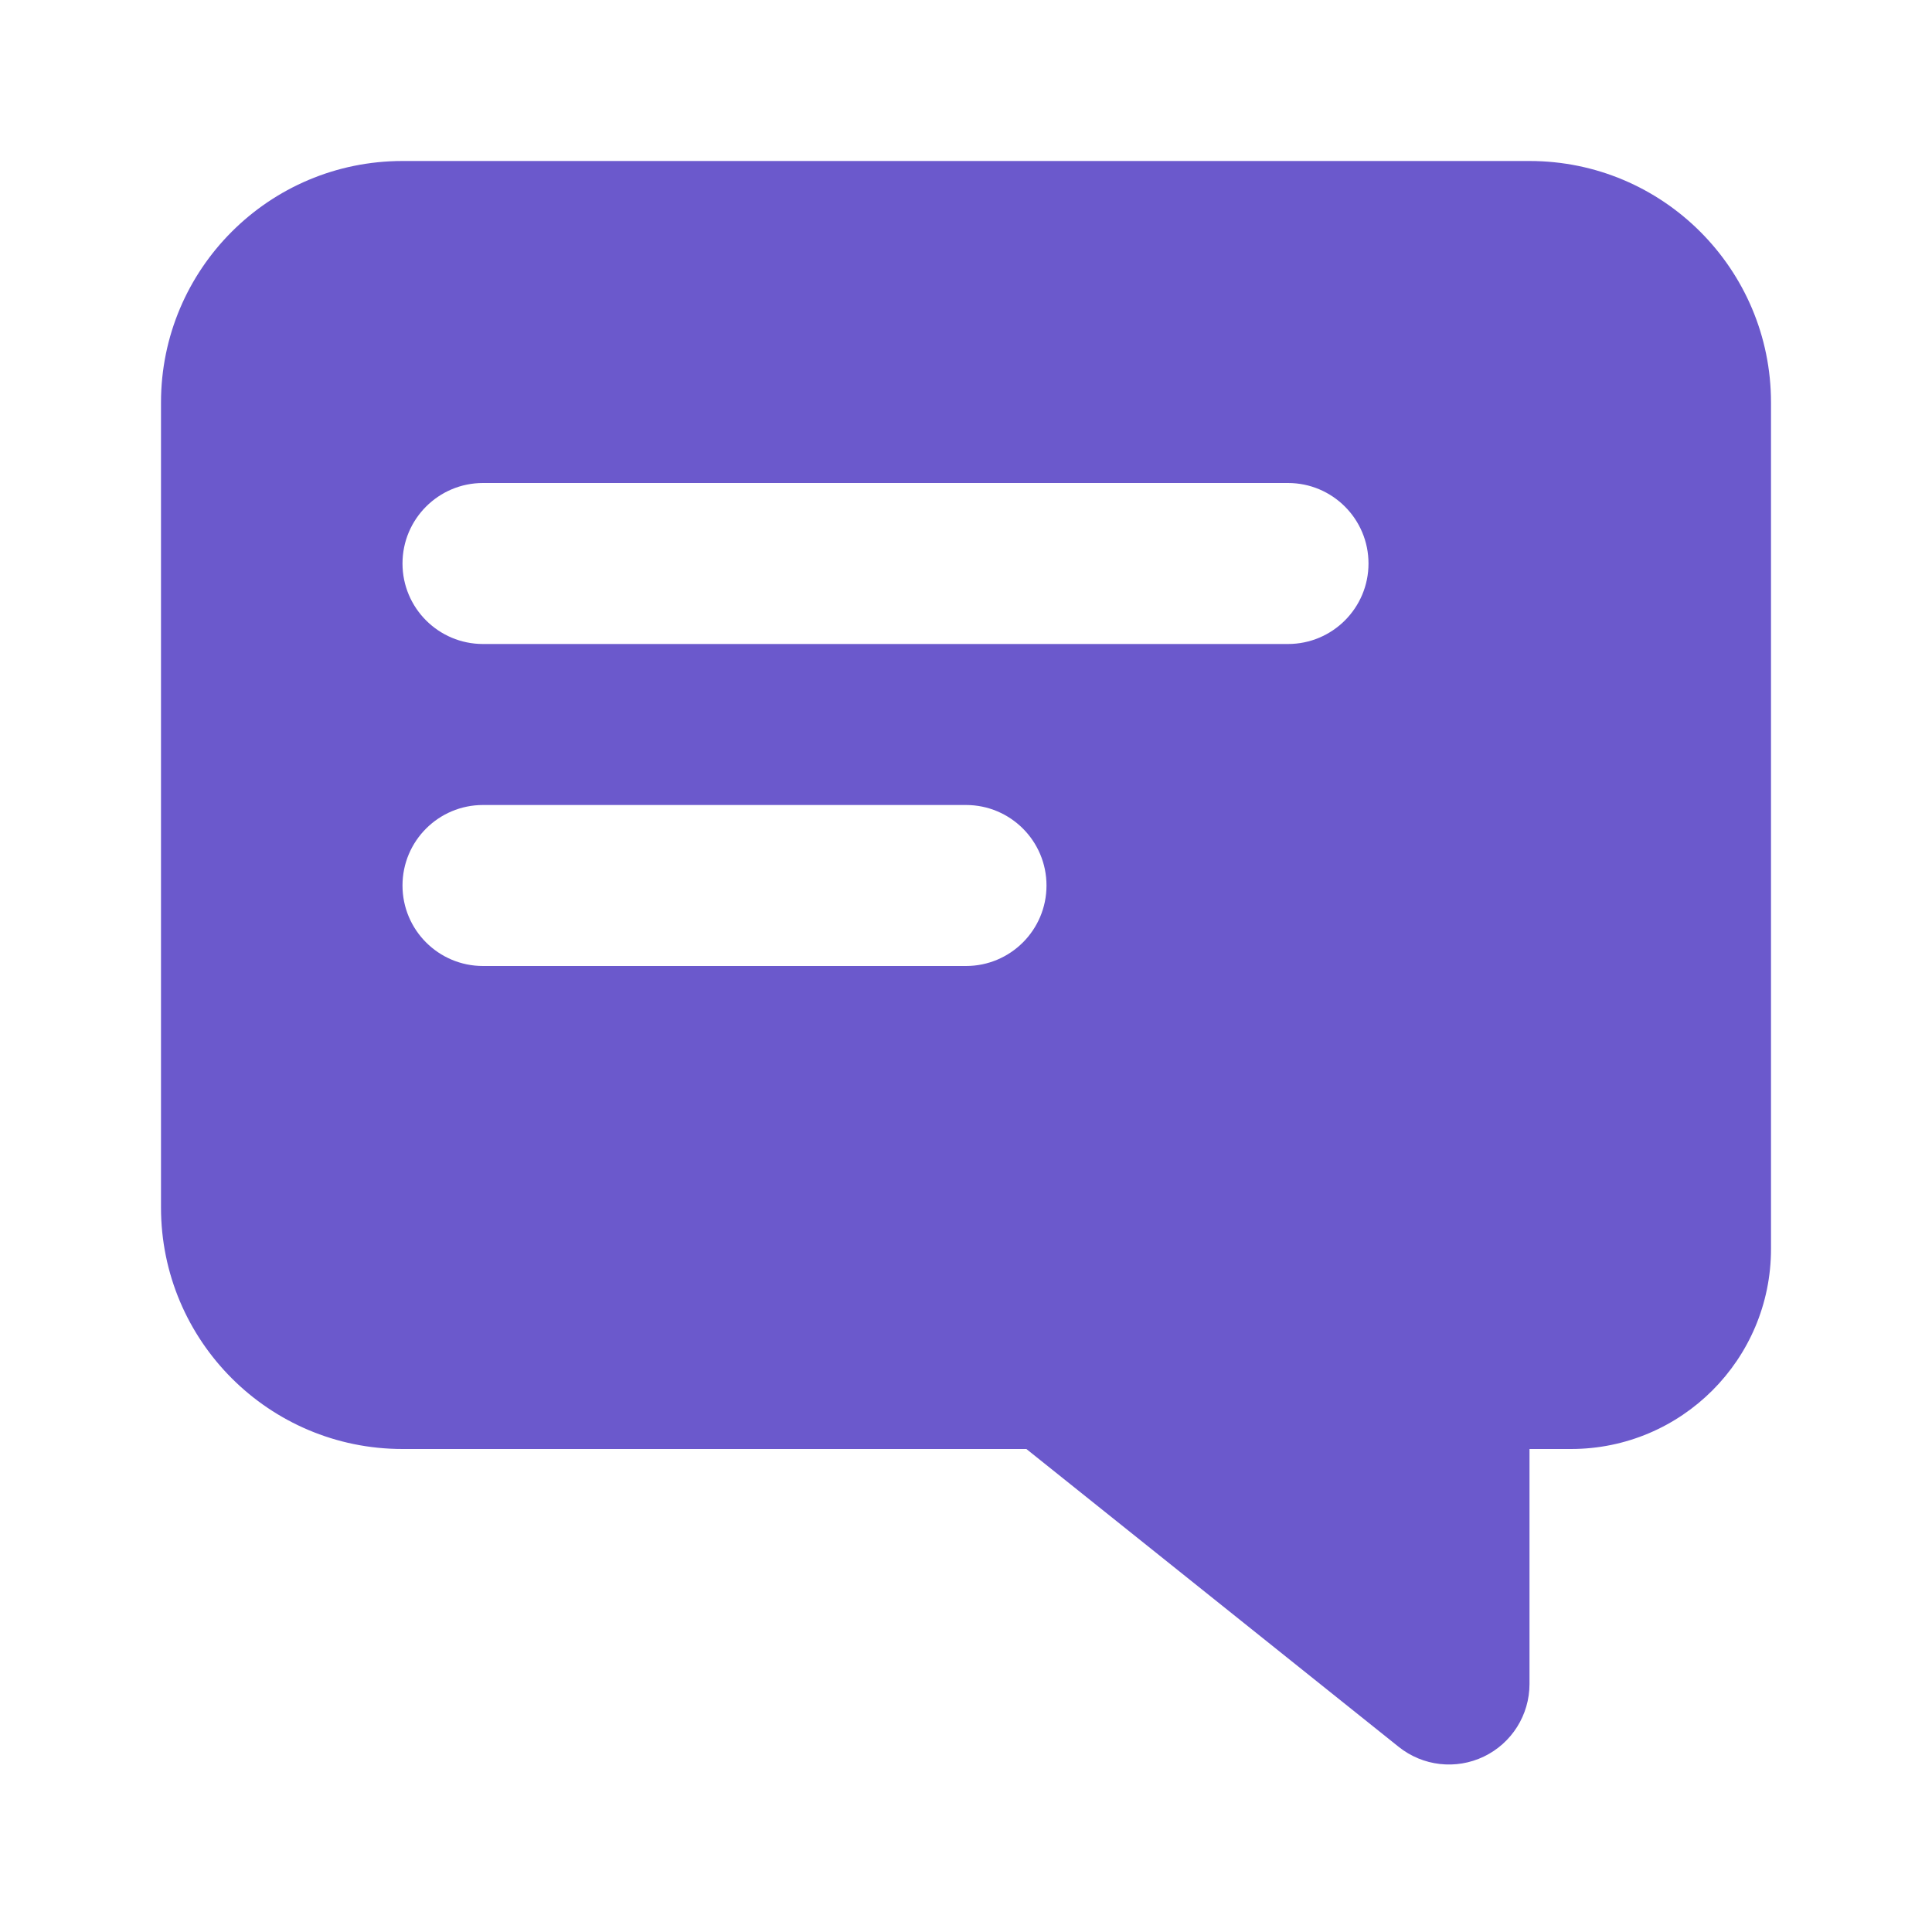
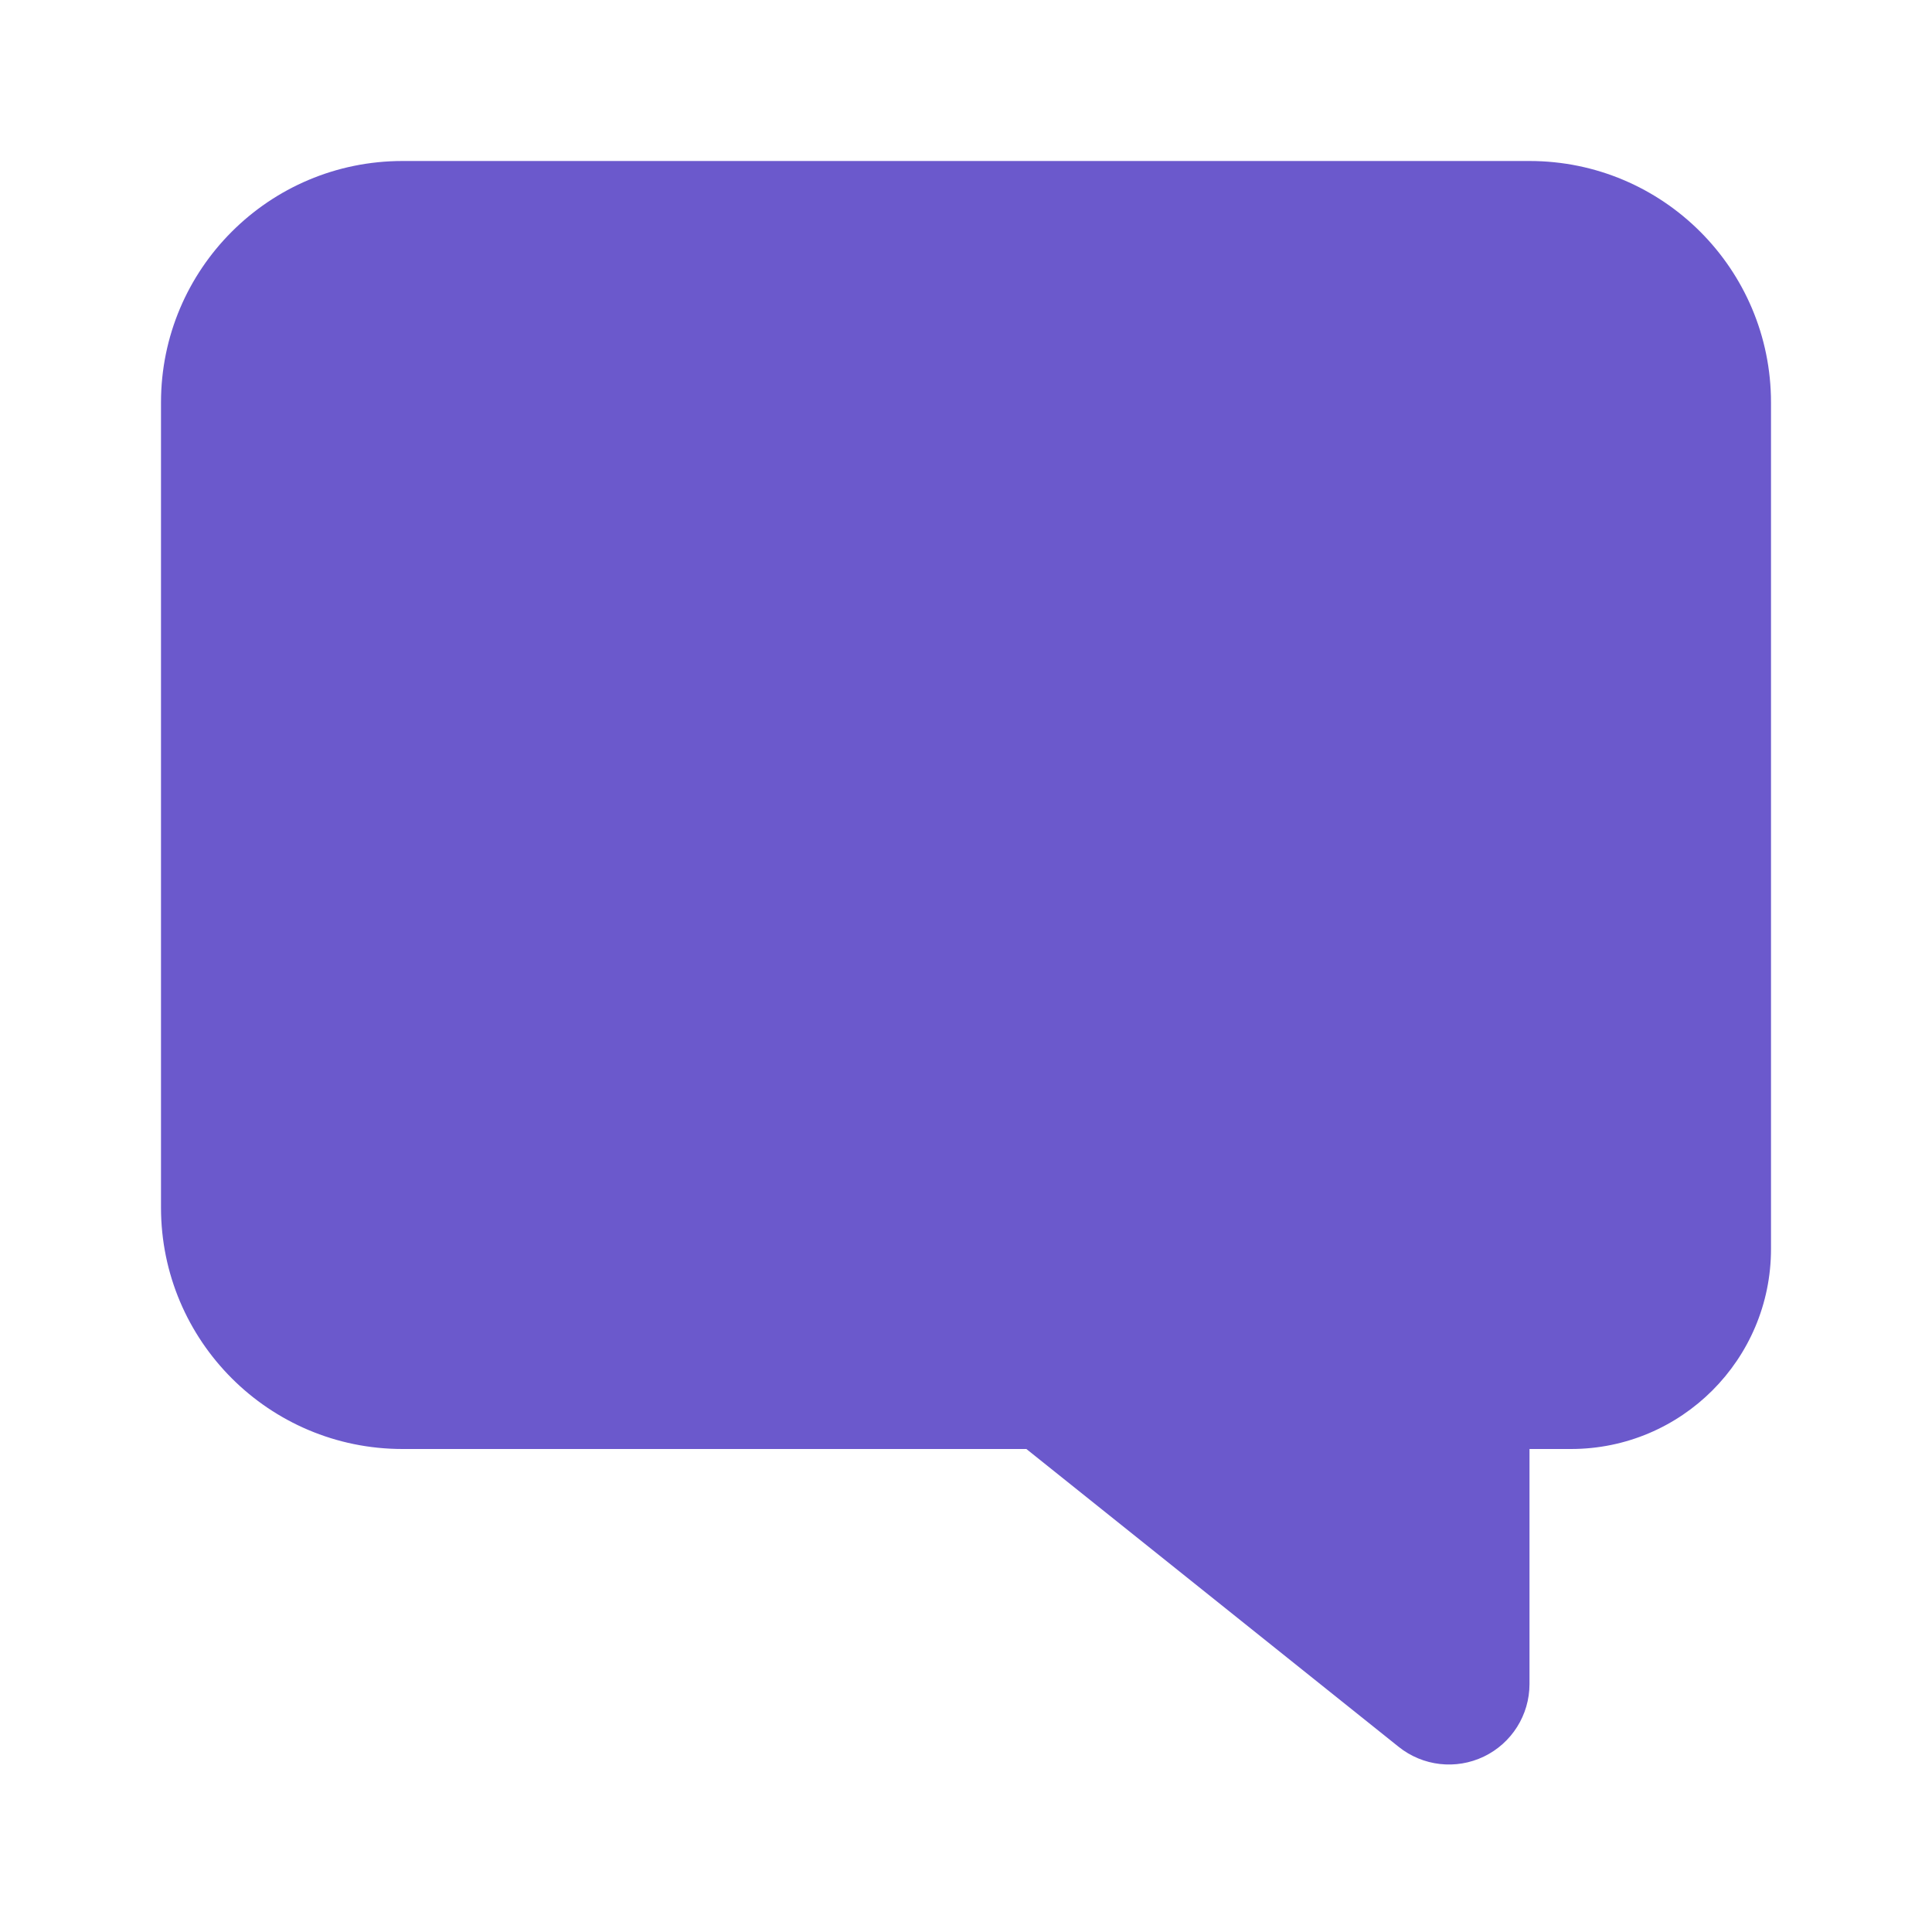
<svg xmlns="http://www.w3.org/2000/svg" width="24px" height="24px" fill="none" viewBox="0 0 24 24" id="lk_5">
-   <path fill-rule="evenodd" clip-rule="evenodd" d="M2 5a3 3 0 013-3h14a3 3 0 013 3v10.515A2.485 2.485 0 0119.515 18H19v2.92a1 1 0 01-1.625.78L12.75 18H5a3 3 0 01-3-3V5zm3 2a1 1 0 011-1h10a1 1 0 110 2H6a1 1 0 01-1-1zm0 4a1 1 0 011-1h6a1 1 0 110 2H6a1 1 0 01-1-1z" fill="#6B59CC" />
+   <path fillRule="evenodd" clipRule="evenodd" d="M2 5a3 3 0 013-3h14a3 3 0 013 3v10.515A2.485 2.485 0 0119.515 18H19v2.92a1 1 0 01-1.625.78L12.75 18H5a3 3 0 01-3-3V5zm3 2a1 1 0 011-1h10a1 1 0 110 2H6a1 1 0 01-1-1zm0 4a1 1 0 011-1h6a1 1 0 110 2H6a1 1 0 01-1-1z" fill="#6B59CC" />
</svg>
